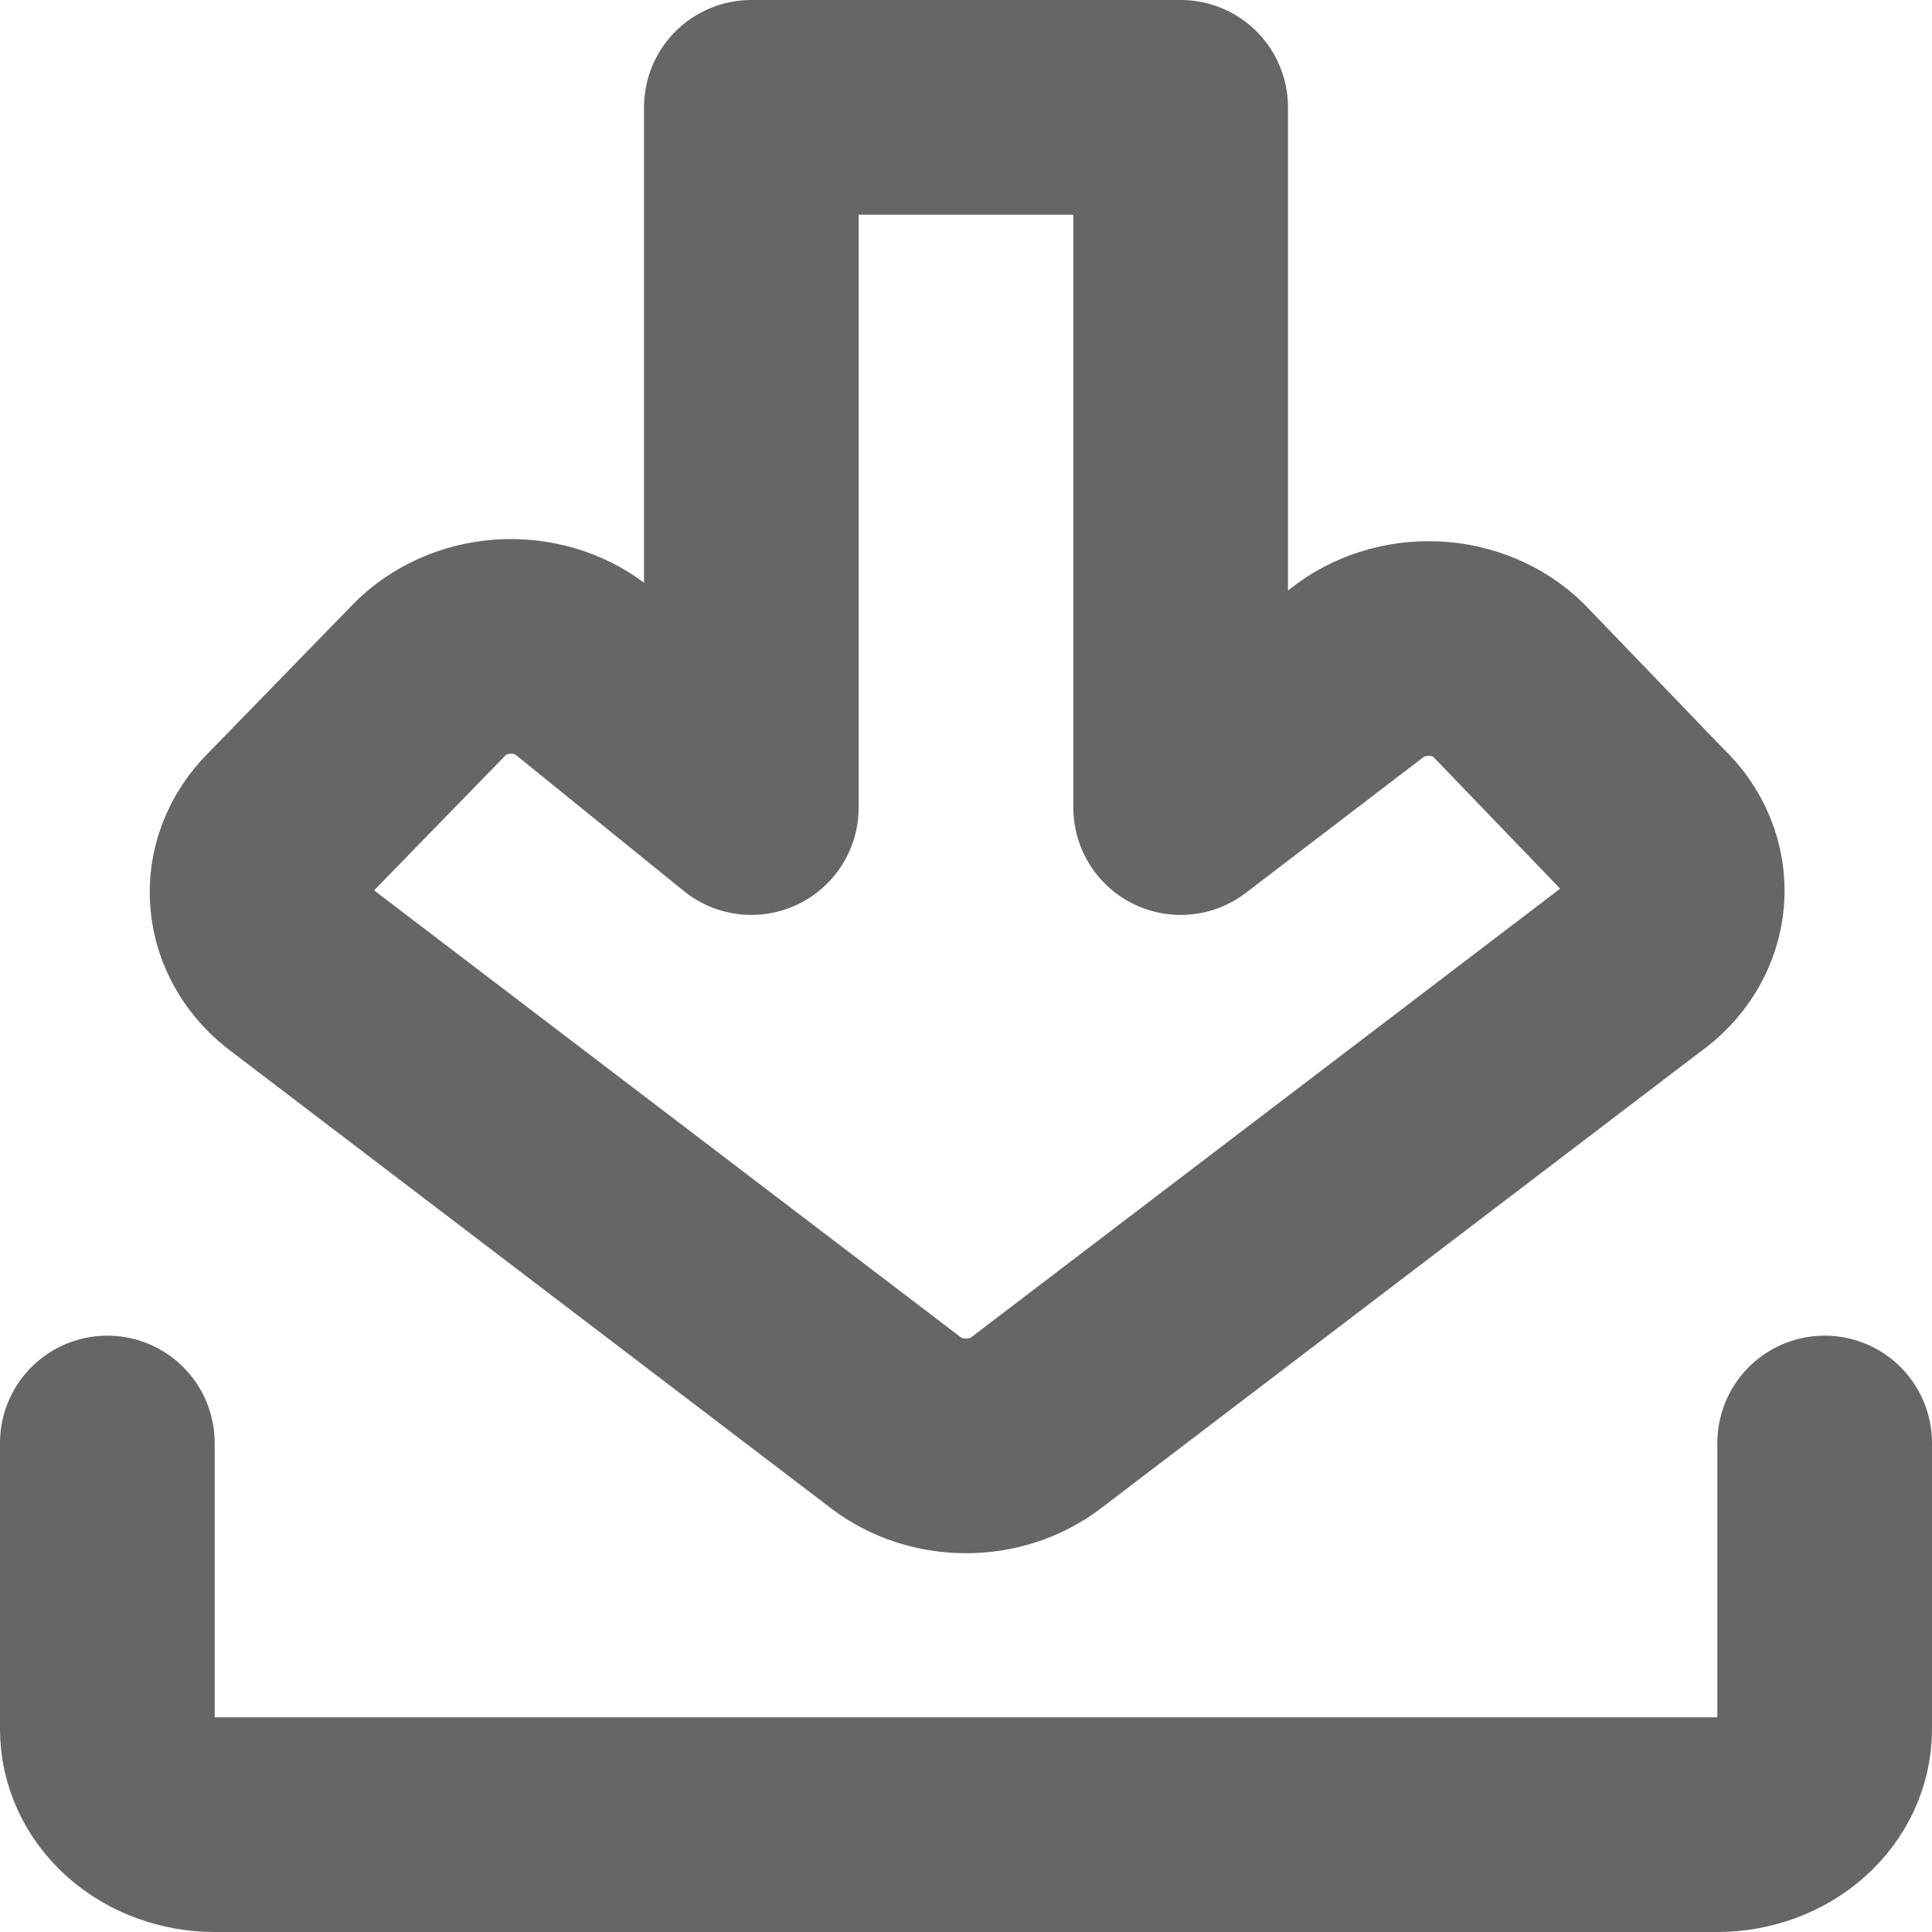
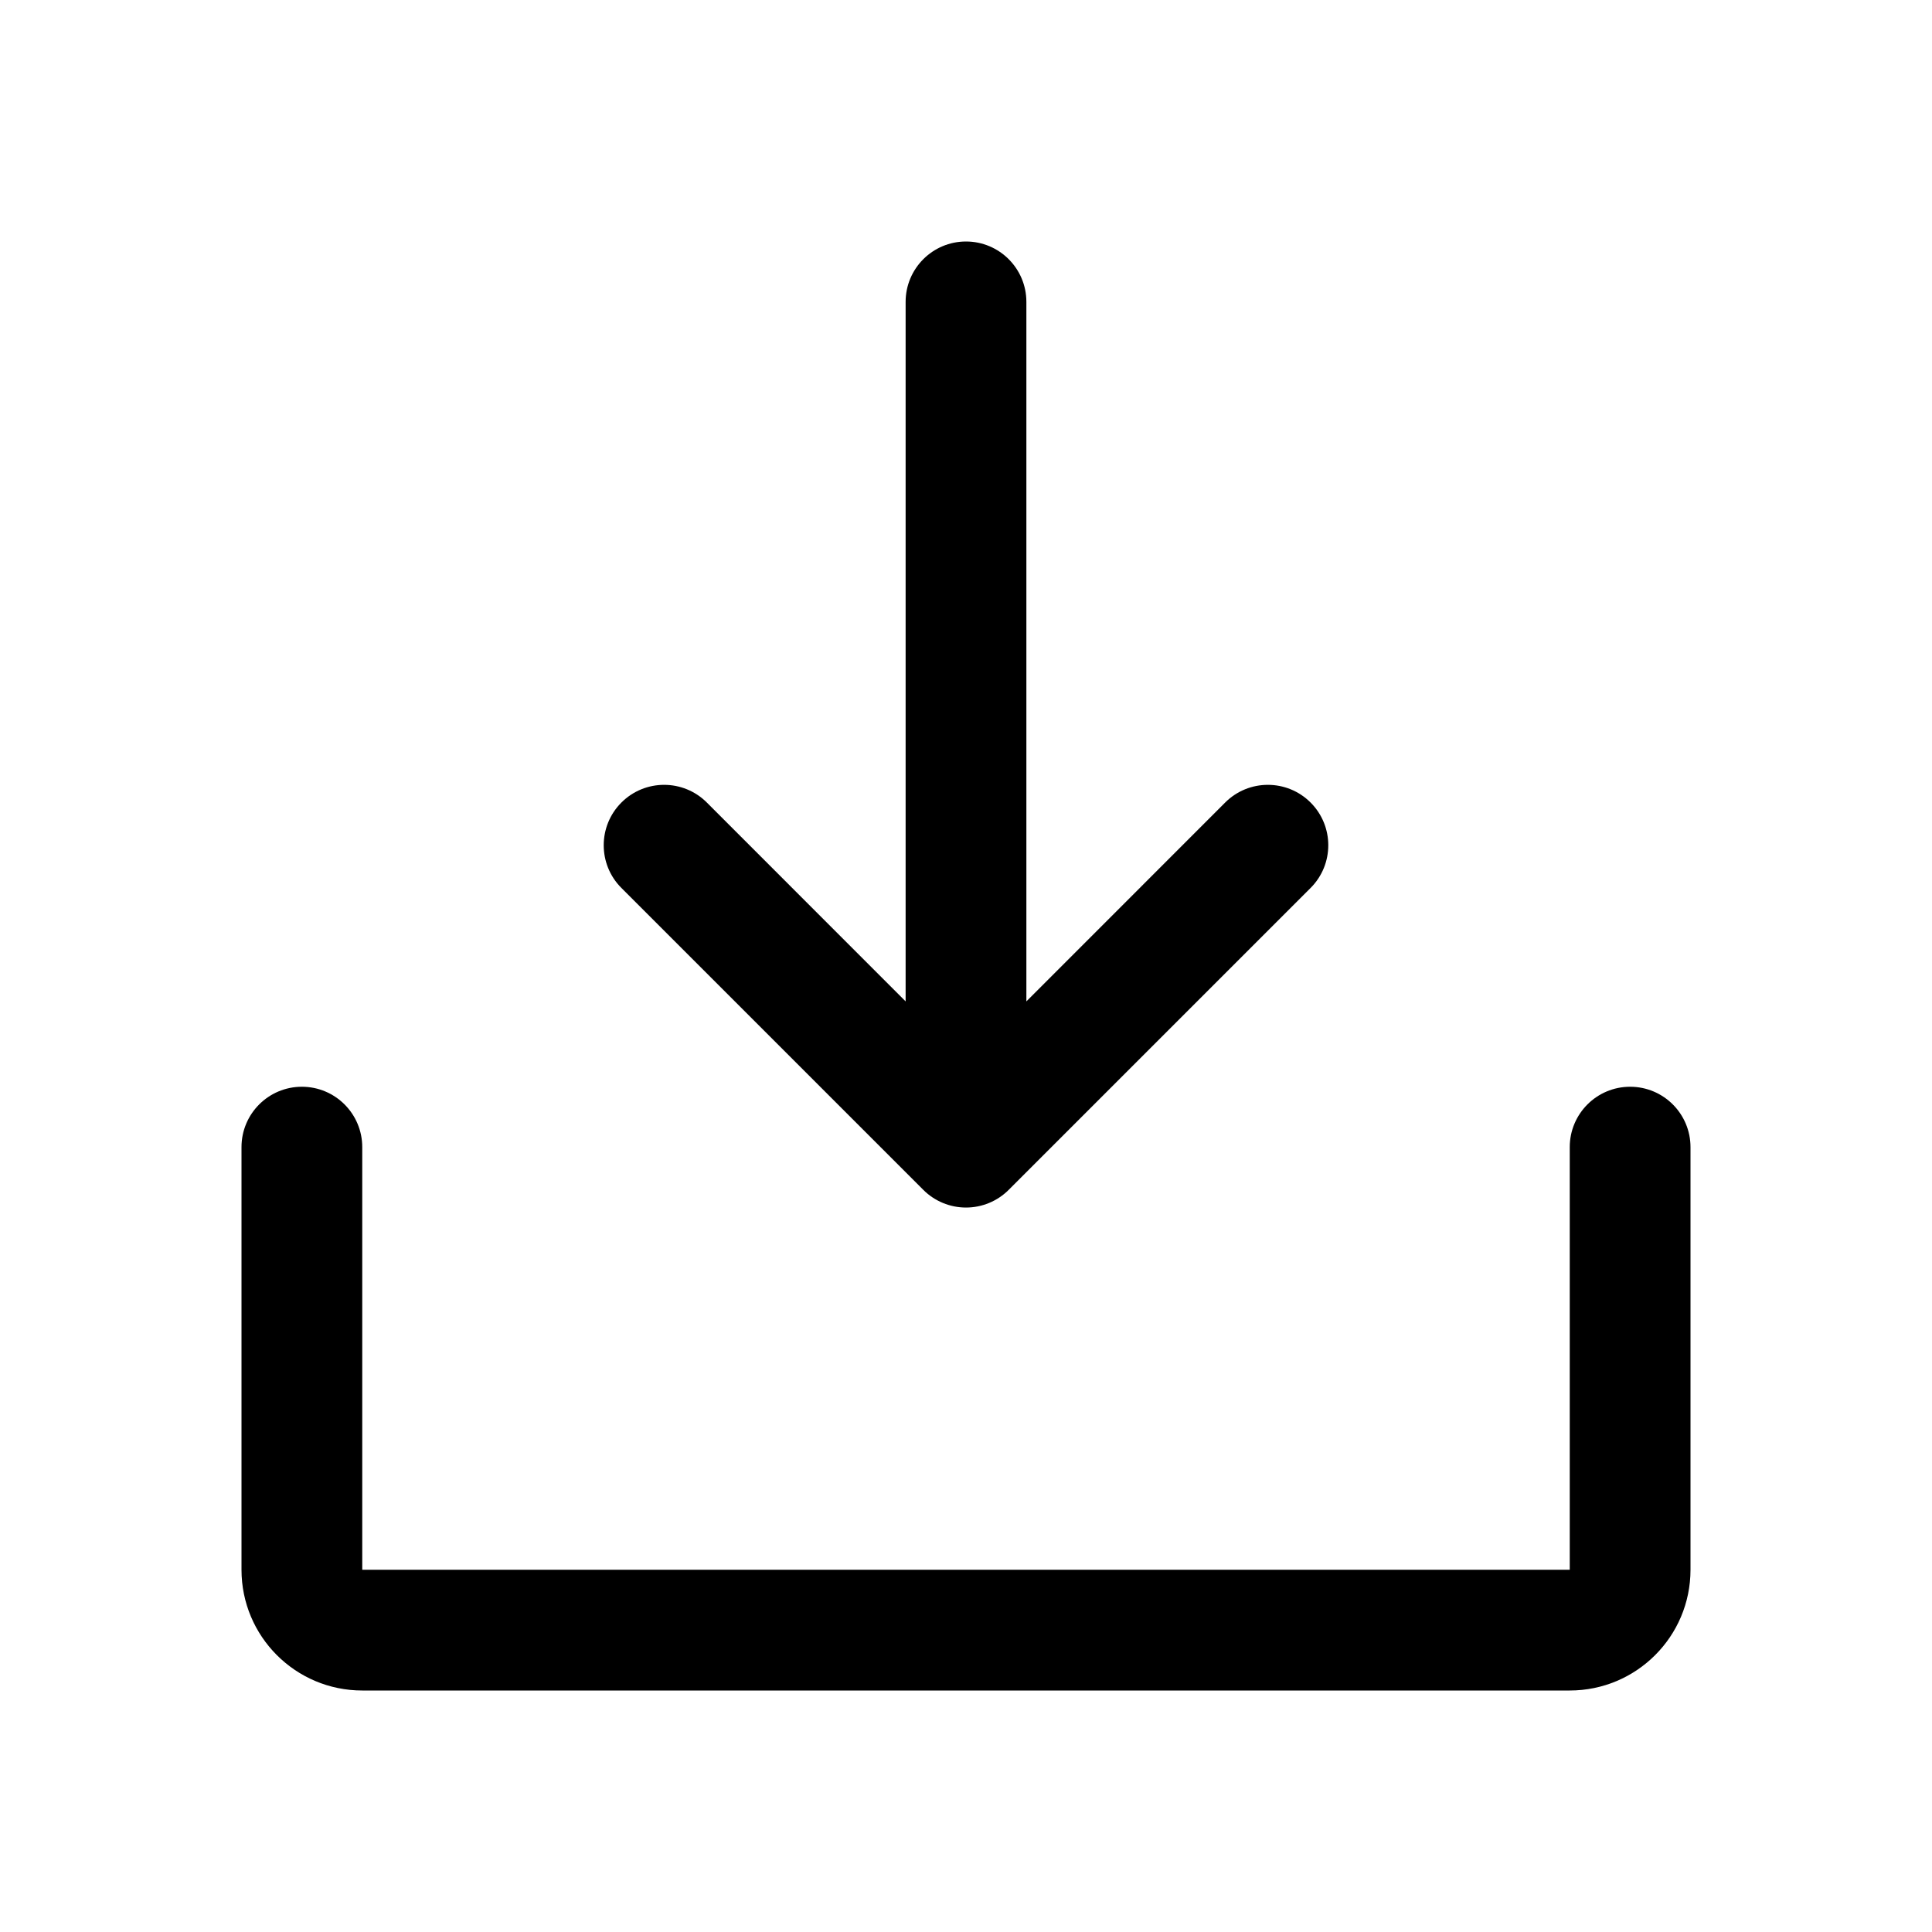
- <svg xmlns="http://www.w3.org/2000/svg" width="18" height="18" viewBox="0 0 18 18" fill="none">
-   <path id="primary" d="M17 13.444V16.111C17 16.347 16.895 16.573 16.707 16.74C16.52 16.906 16.265 17 16 17H2C1.735 17 1.48 16.906 1.293 16.74C1.105 16.573 1 16.347 1 16.111V13.444M2.65 7.72L4 6.333C4.085 6.245 4.19 6.172 4.307 6.119C4.424 6.066 4.551 6.034 4.682 6.025C4.813 6.016 4.945 6.03 5.07 6.066C5.195 6.102 5.31 6.16 5.41 6.236L7 7.524V1H11V7.524L12.64 6.271C12.836 6.114 13.095 6.032 13.36 6.043C13.624 6.055 13.872 6.159 14.05 6.333L15.35 7.684C15.447 7.774 15.521 7.881 15.568 7.998C15.615 8.115 15.634 8.24 15.624 8.364C15.613 8.488 15.574 8.609 15.508 8.718C15.442 8.828 15.35 8.924 15.24 9L9.65 13.258C9.469 13.396 9.238 13.471 9 13.471C8.762 13.471 8.531 13.396 8.35 13.258L2.76 9C2.656 8.924 2.57 8.83 2.508 8.723C2.445 8.617 2.408 8.5 2.398 8.381C2.387 8.261 2.404 8.141 2.448 8.027C2.491 7.914 2.56 7.809 2.65 7.72Z" stroke="#666666" stroke-width="2" stroke-linecap="round" stroke-linejoin="round" />
+ <svg xmlns="http://www.w3.org/2000/svg" width="32" height="32" fill="#000000" viewBox="0 0 256 256">
+   <path d="M224,152v56a16,16,0,0,1-16,16H48a16,16,0,0,1-16-16V152a8,8,0,0,1,16,0v56H208V152a8,8,0,0,1,16,0Zm-101.66,5.66a8,8,0,0,0,11.32,0l40-40a8,8,0,0,0-11.32-11.32L136,132.69V40a8,8,0,0,0-16,0v92.69L93.66,106.34a8,8,0,0,0-11.32,11.32Z" />
</svg>
